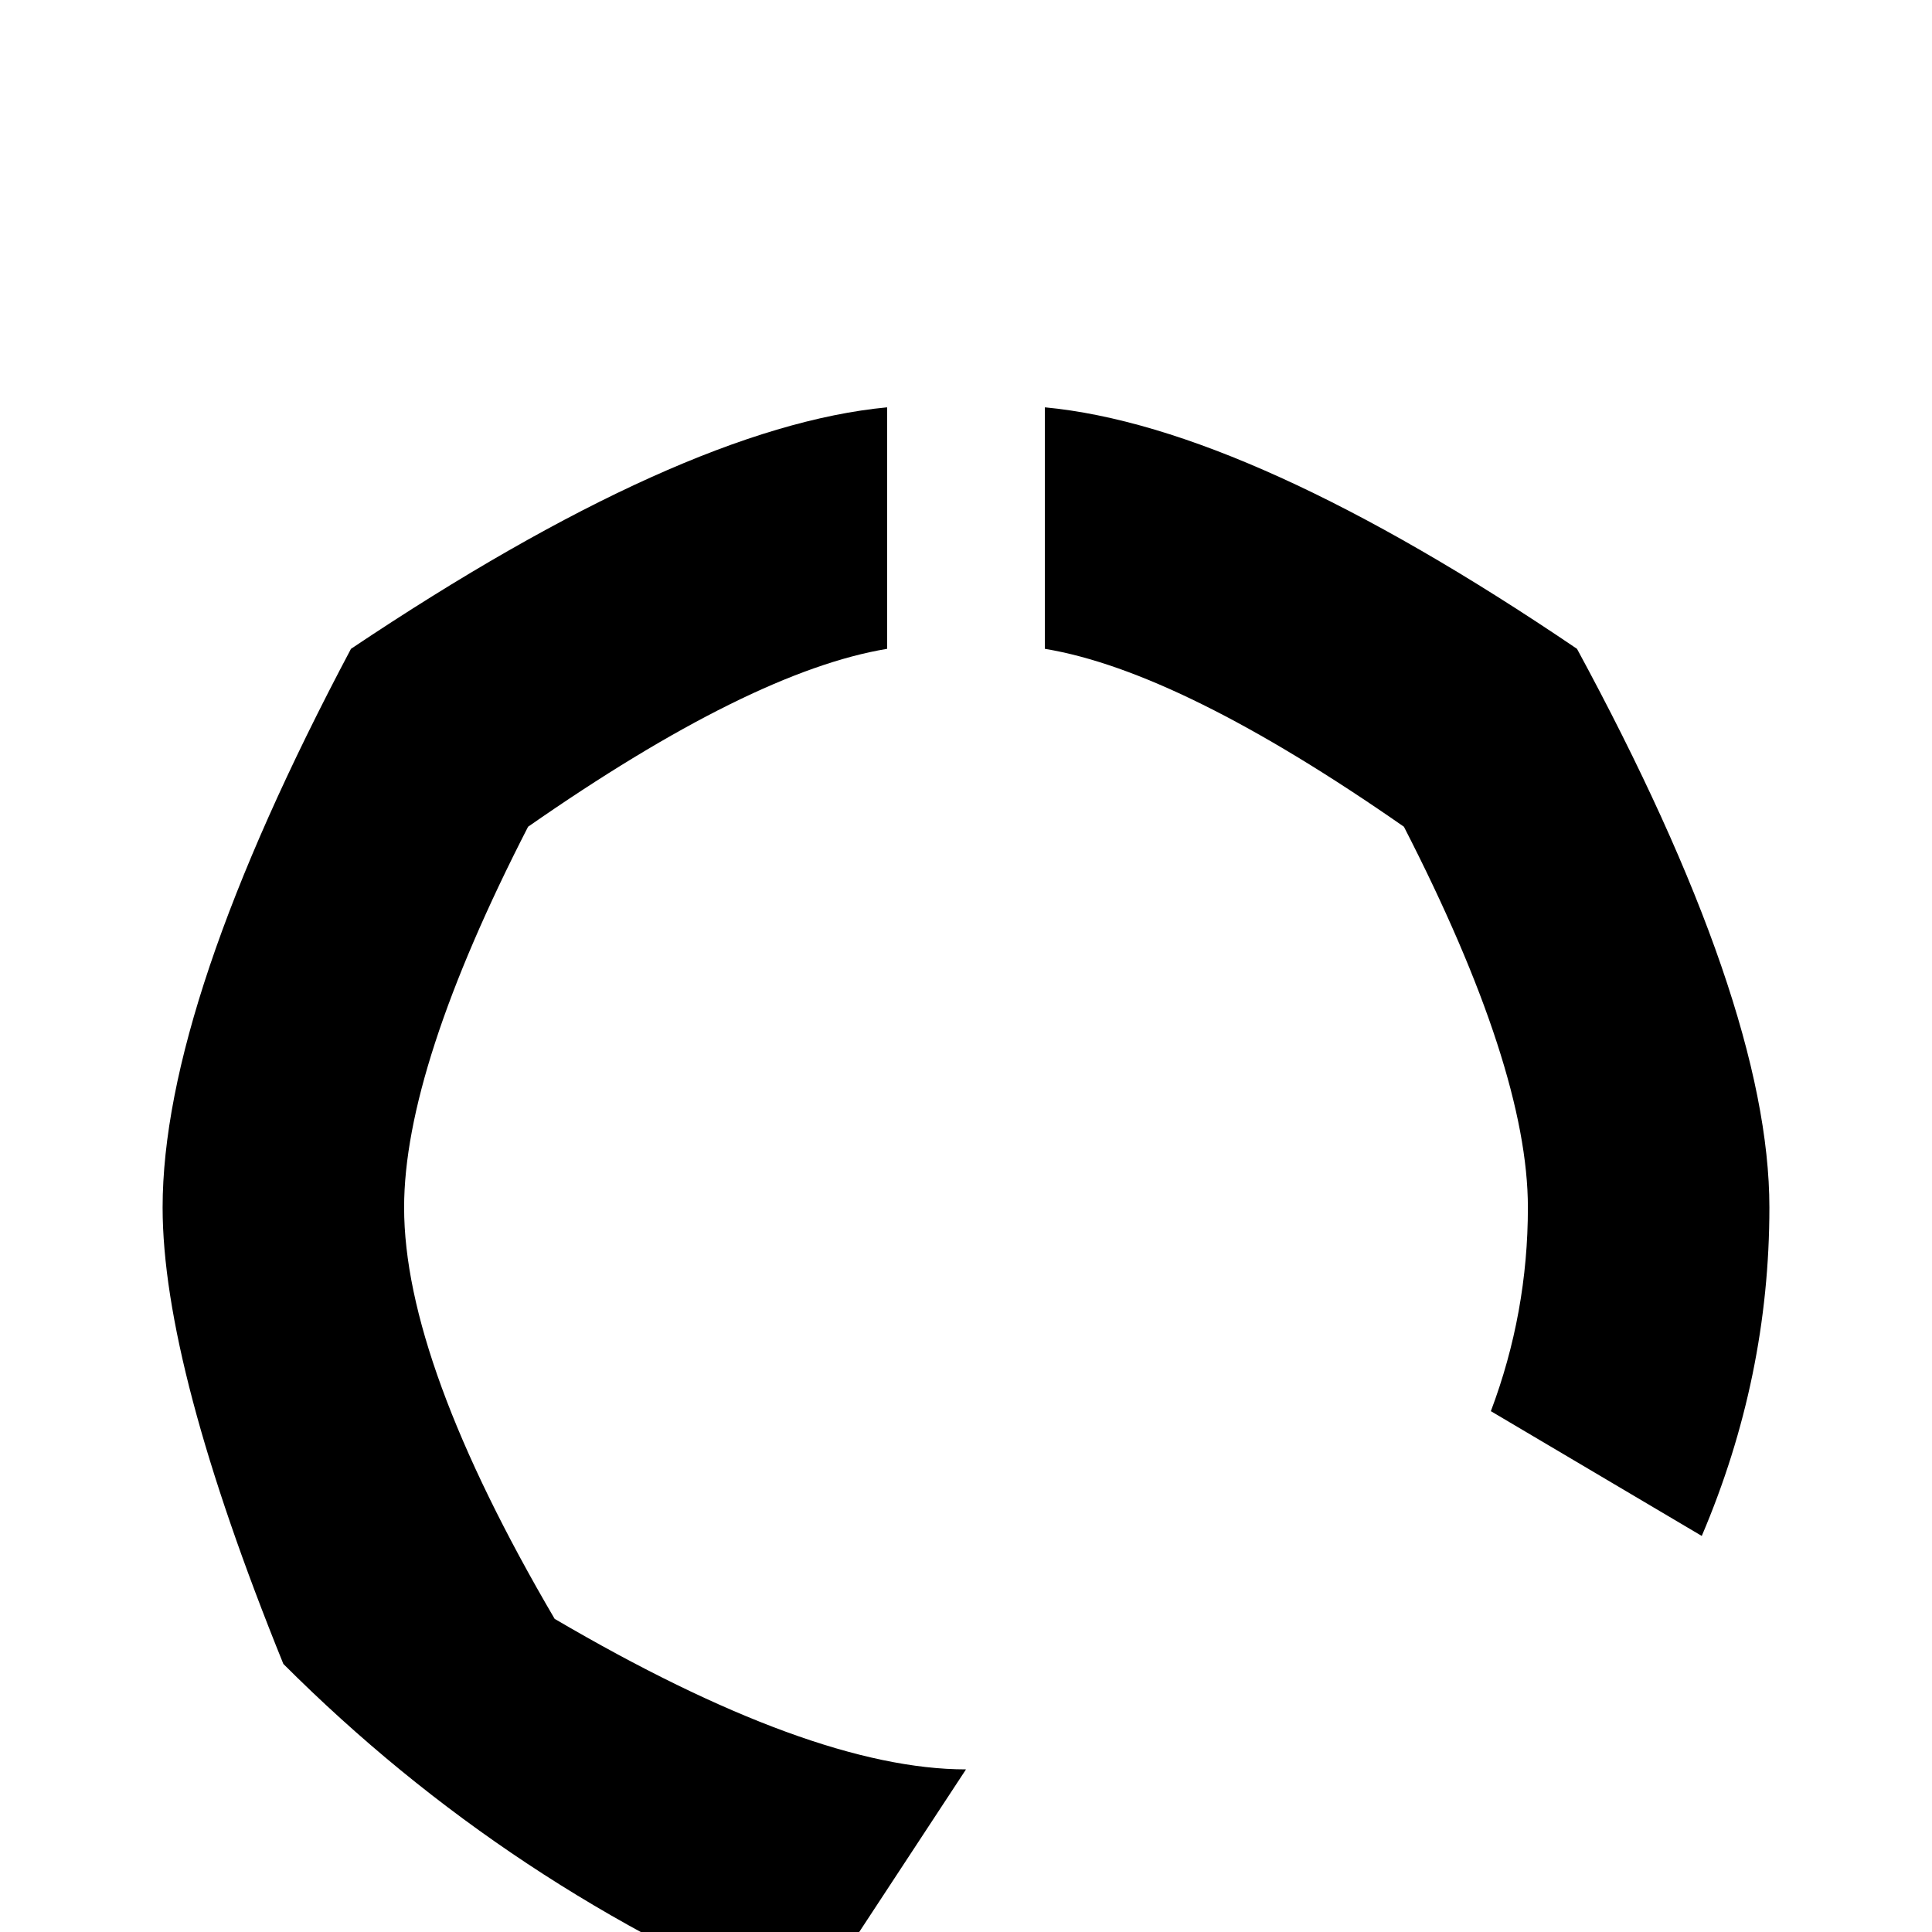
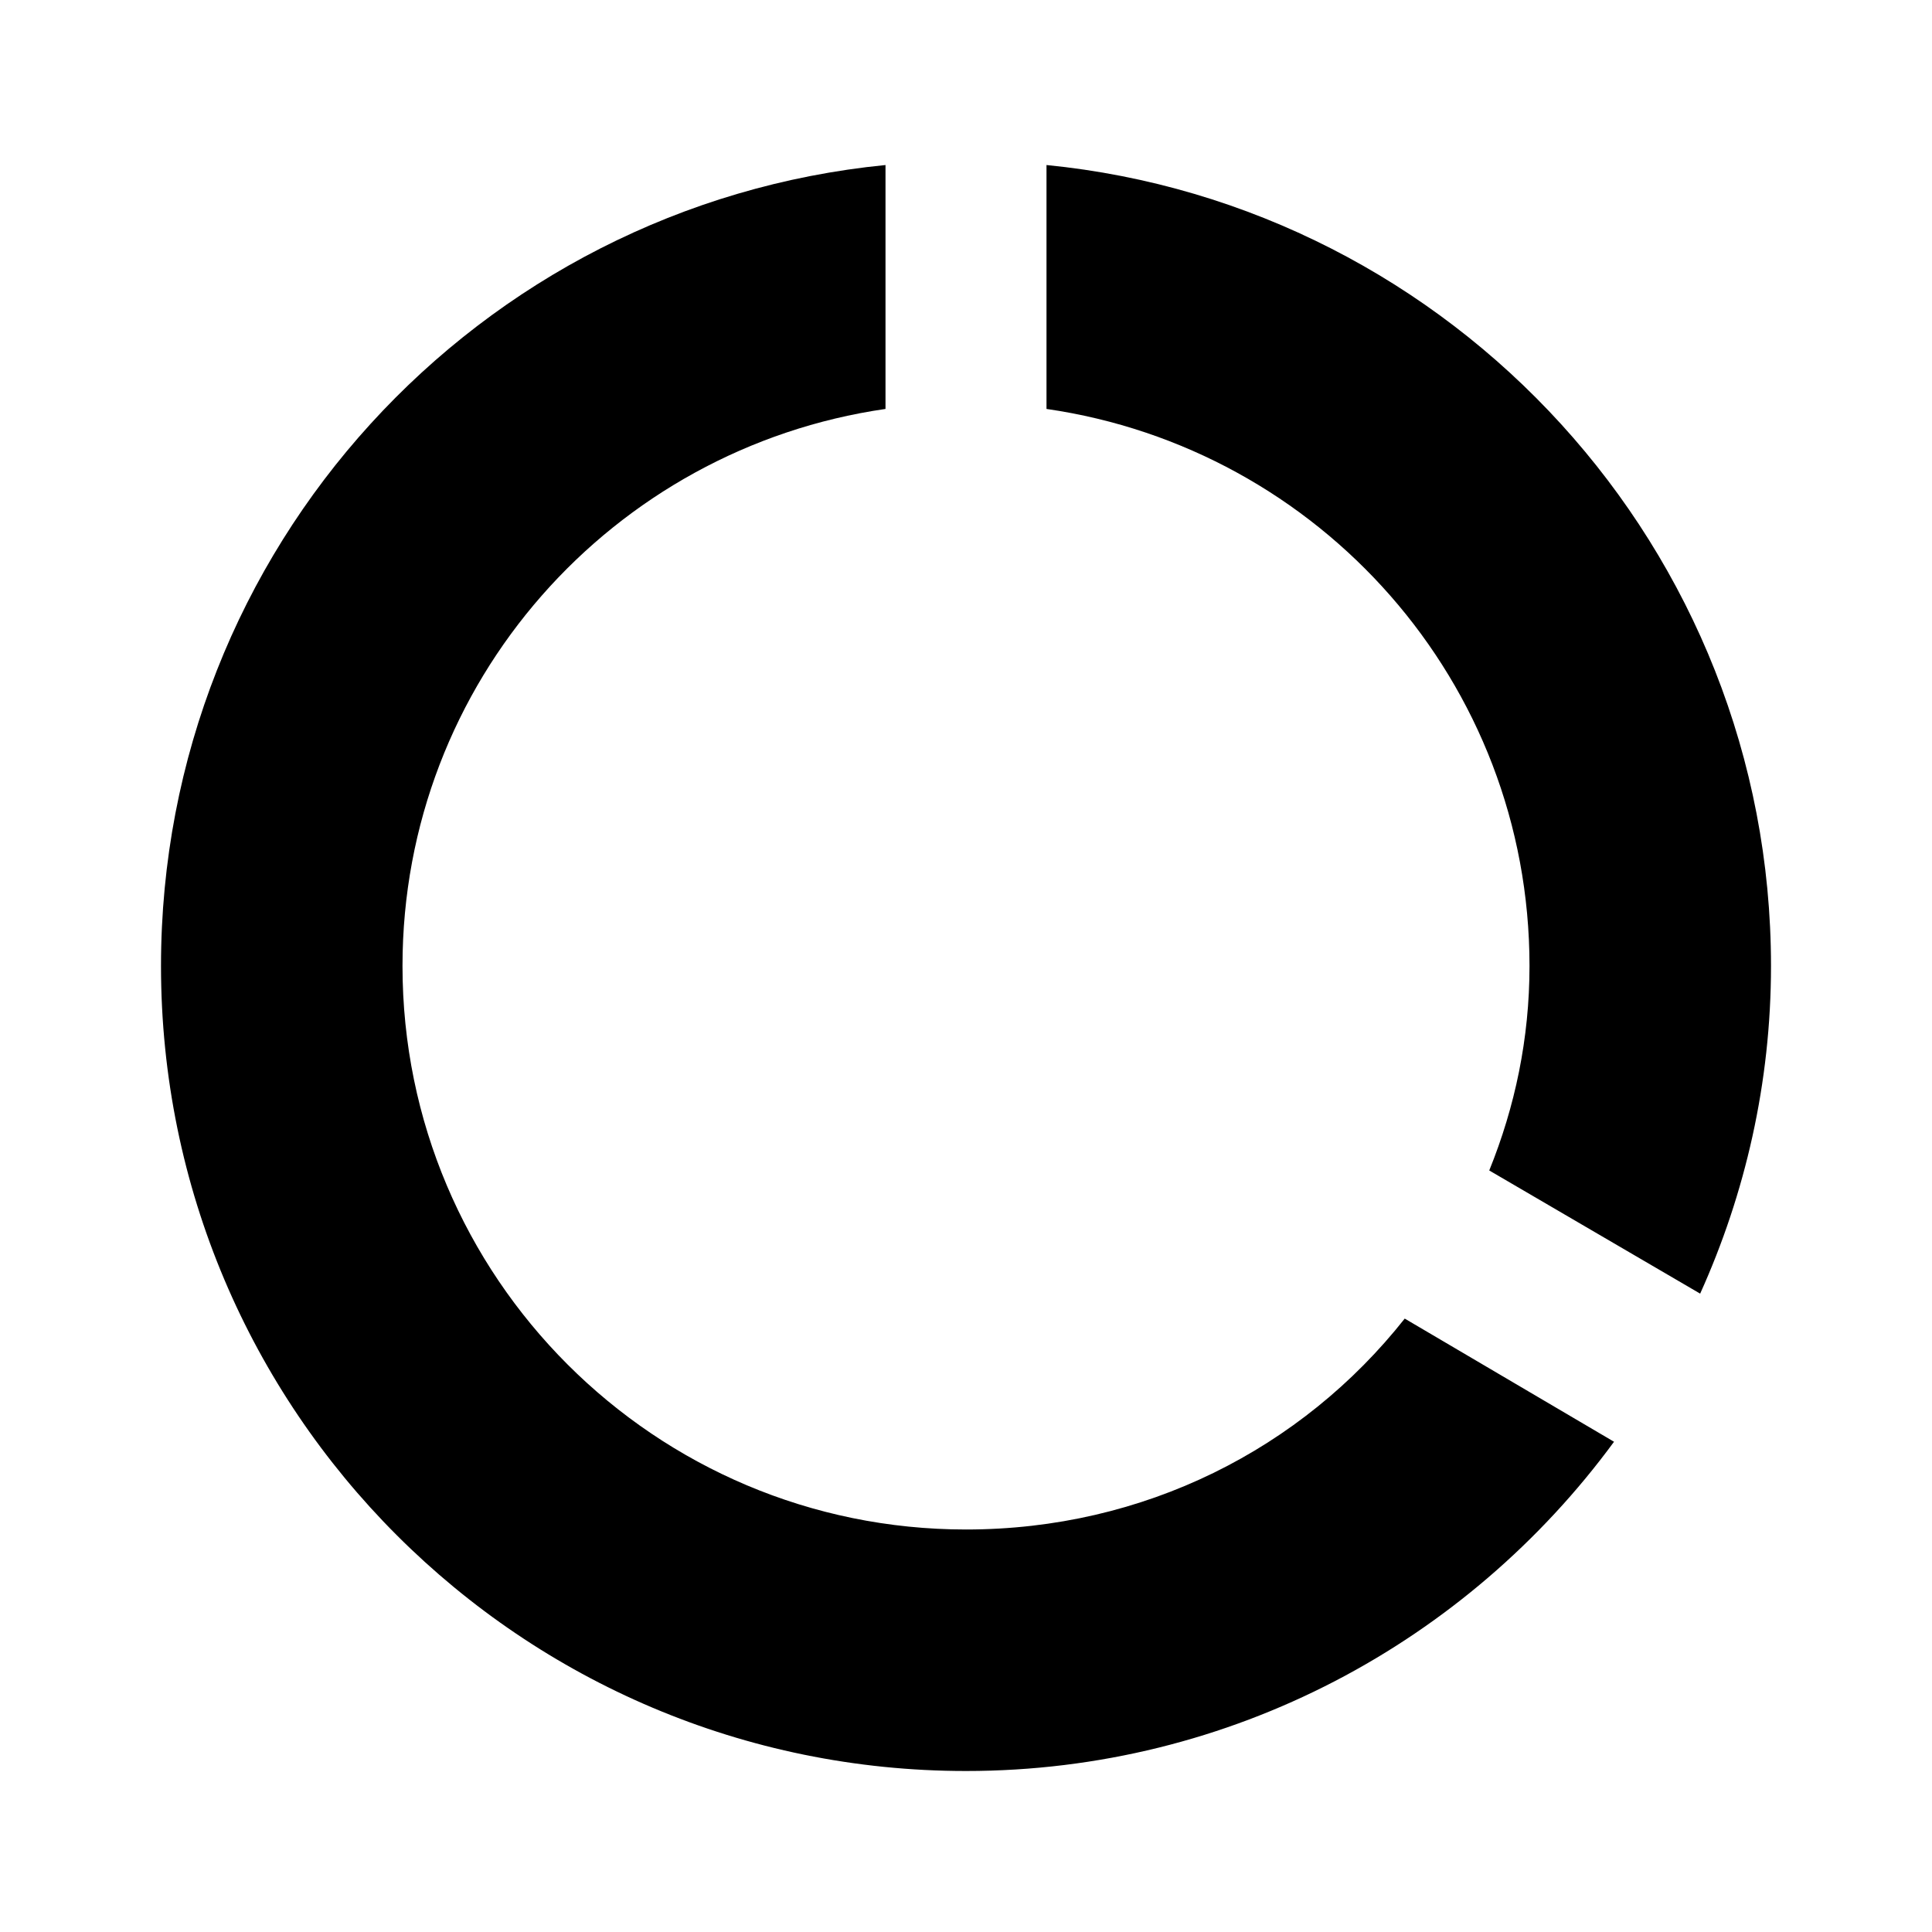
<svg xmlns="http://www.w3.org/2000/svg" viewBox="0 0 24 24">
-   <path d="M12.98 5.06L12.98 8.06Q14.67 8.34 17.44 10.27 18.98 13.27 18.98 15.00Q18.98 16.31 18.52 17.53L21.14 19.08Q21.98 17.11 21.98 15.00Q21.98 12.47 19.59 8.06 15.52 5.30 12.98 5.06ZM12.00 21.98Q10.08 21.98 6.89 20.11 5.02 16.92 5.02 15.00Q5.02 13.27 6.56 10.27 9.33 8.34 11.02 8.06L11.02 5.06Q8.48 5.30 4.36 8.06 2.02 12.47 2.02 15.00Q2.02 16.97 3.52 20.67 6.33 23.48 10.03 24.98 12.00 24.98Q14.44 24.98 18.66 22.83 20.06 20.91L17.44 19.36Q16.45 20.62 13.64 21.98 12.00 21.98Z" />
+   <path d="M13,2.05V5.08C16.39,5.57 19,8.47 19,12C19,12.9 18.82,13.75 18.5,14.54L21.12,16.07C21.68,14.83 22,13.45 22,12C22,6.82 18.05,2.55 13,2.05M12,19A7,7 0 0,1 5,12C5,8.47 7.61,5.57 11,5.08V2.05C5.94,2.55 2,6.81 2,12A10,10 0 0,0 12,22C15.3,22 18.23,20.39 20.05,17.91L17.45,16.38C16.17,18 14.21,19 12,19Z" />
</svg>
